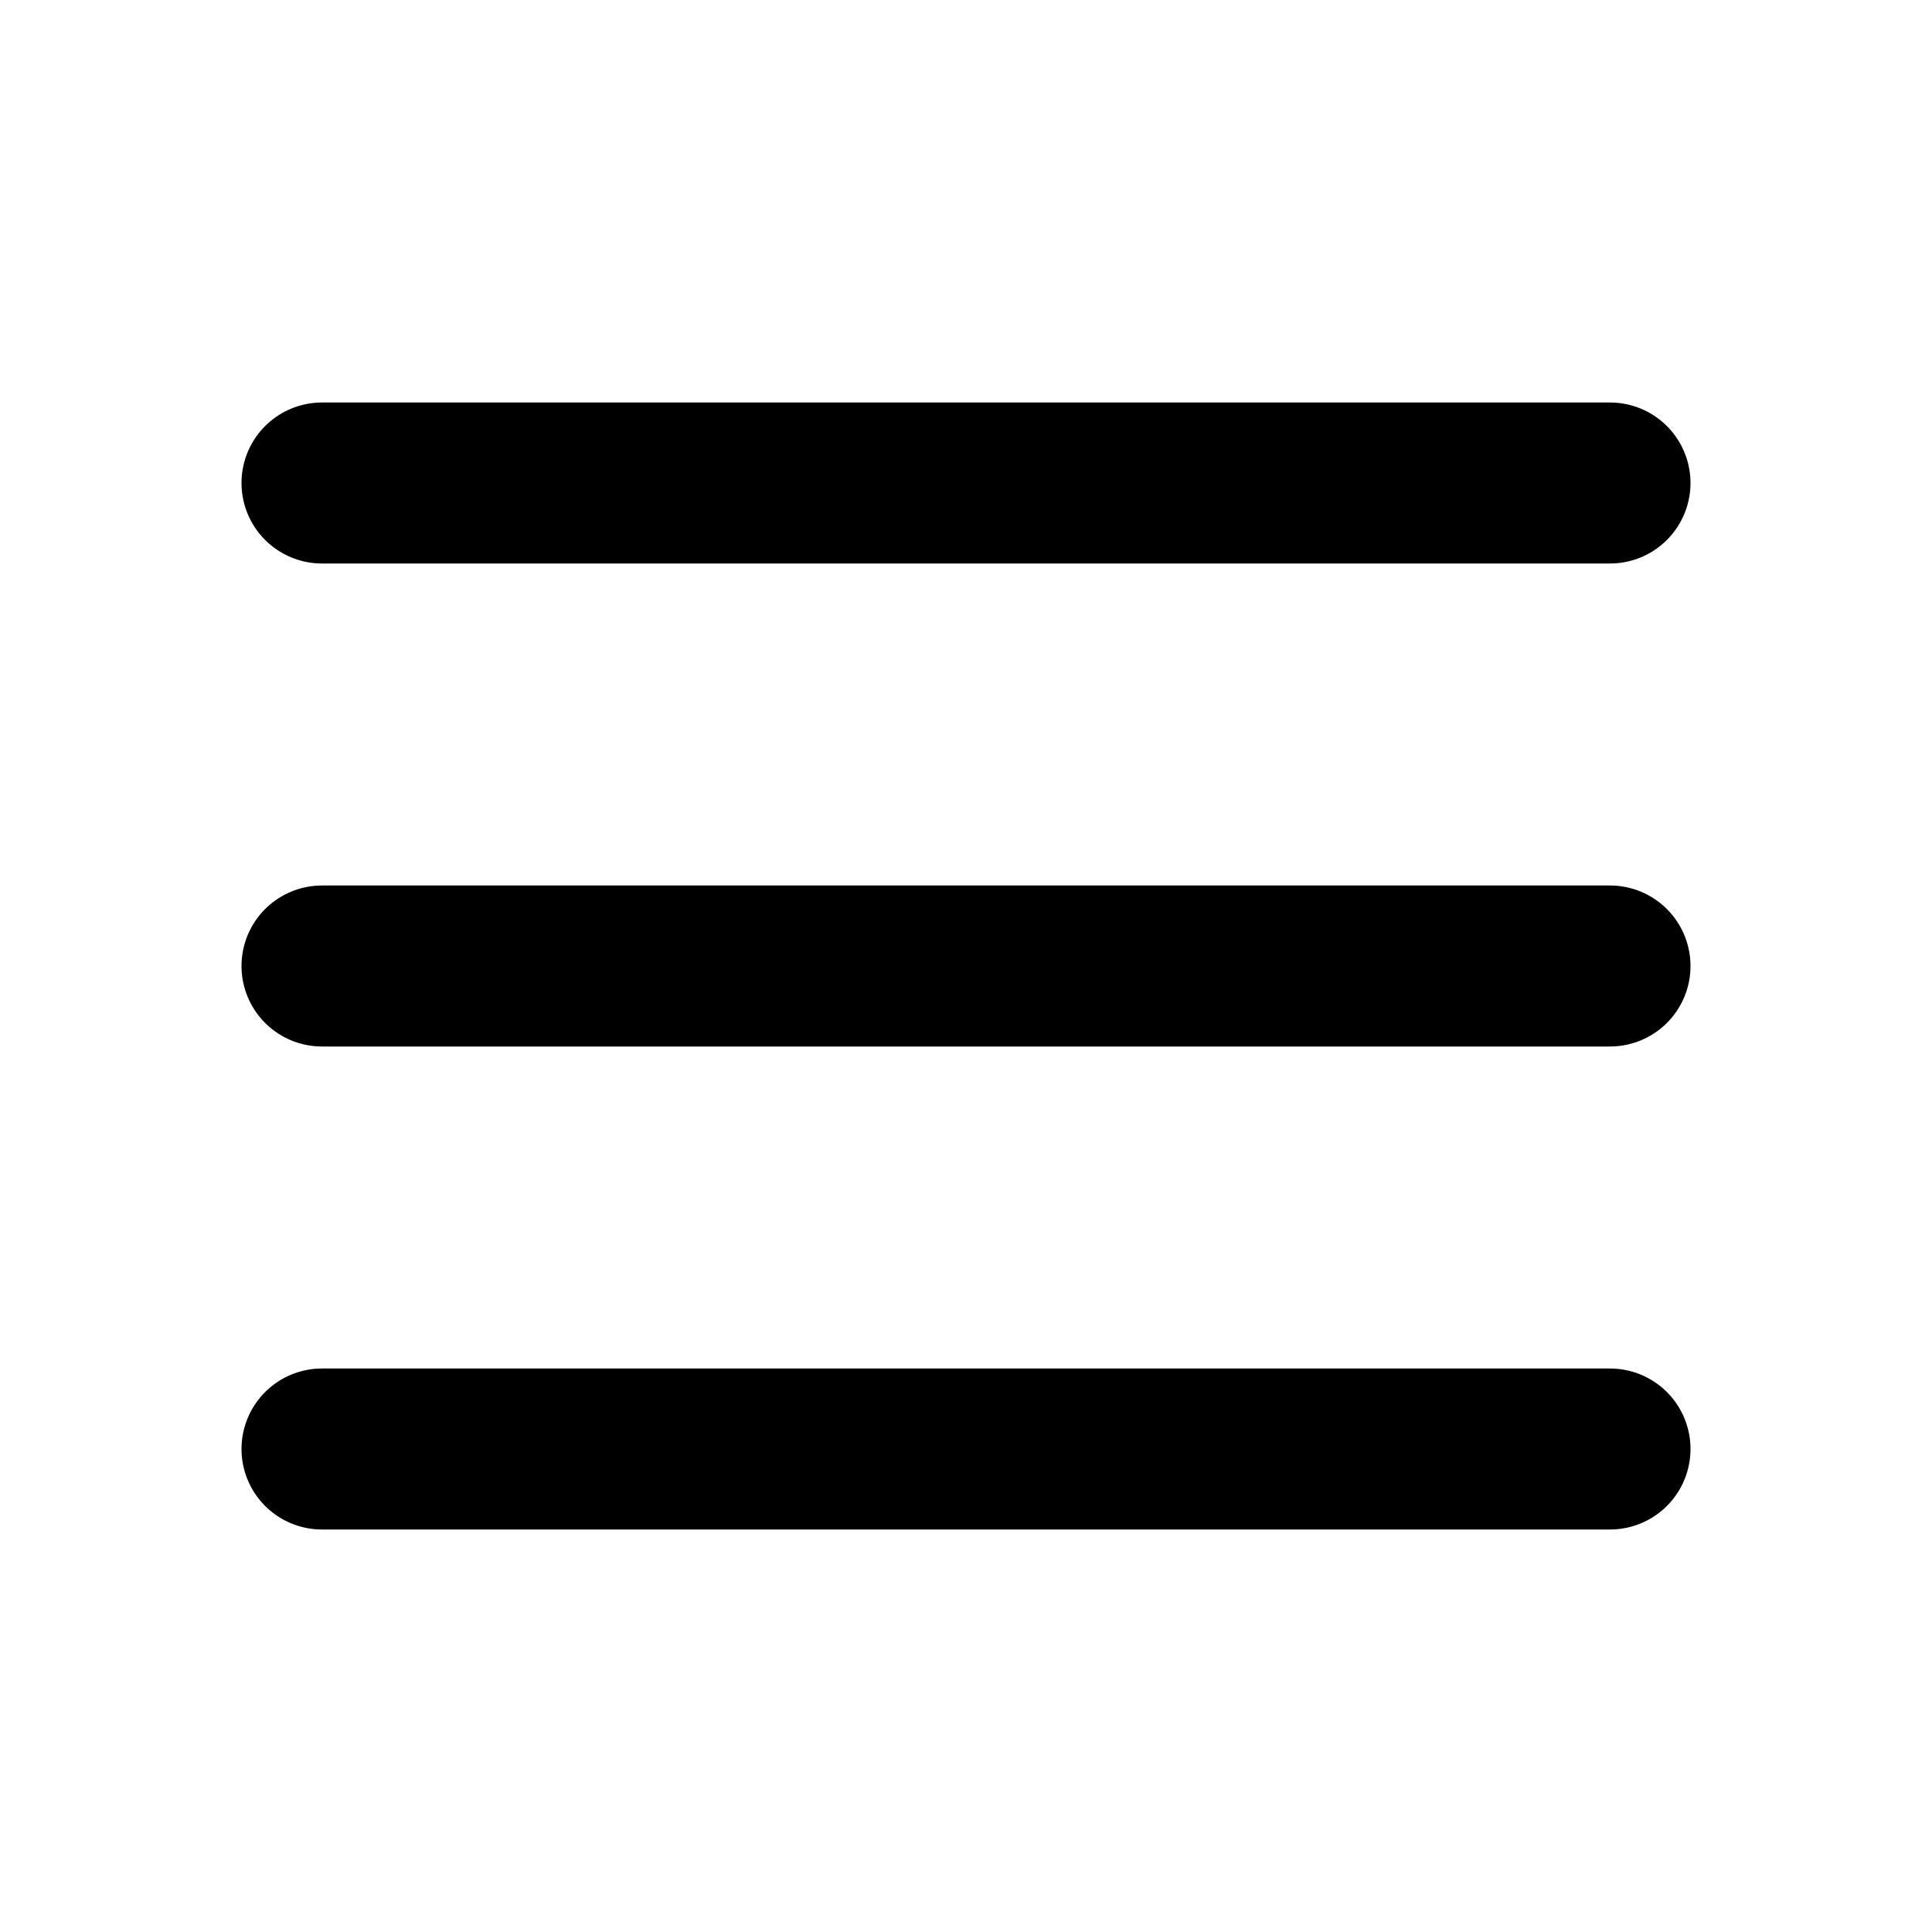
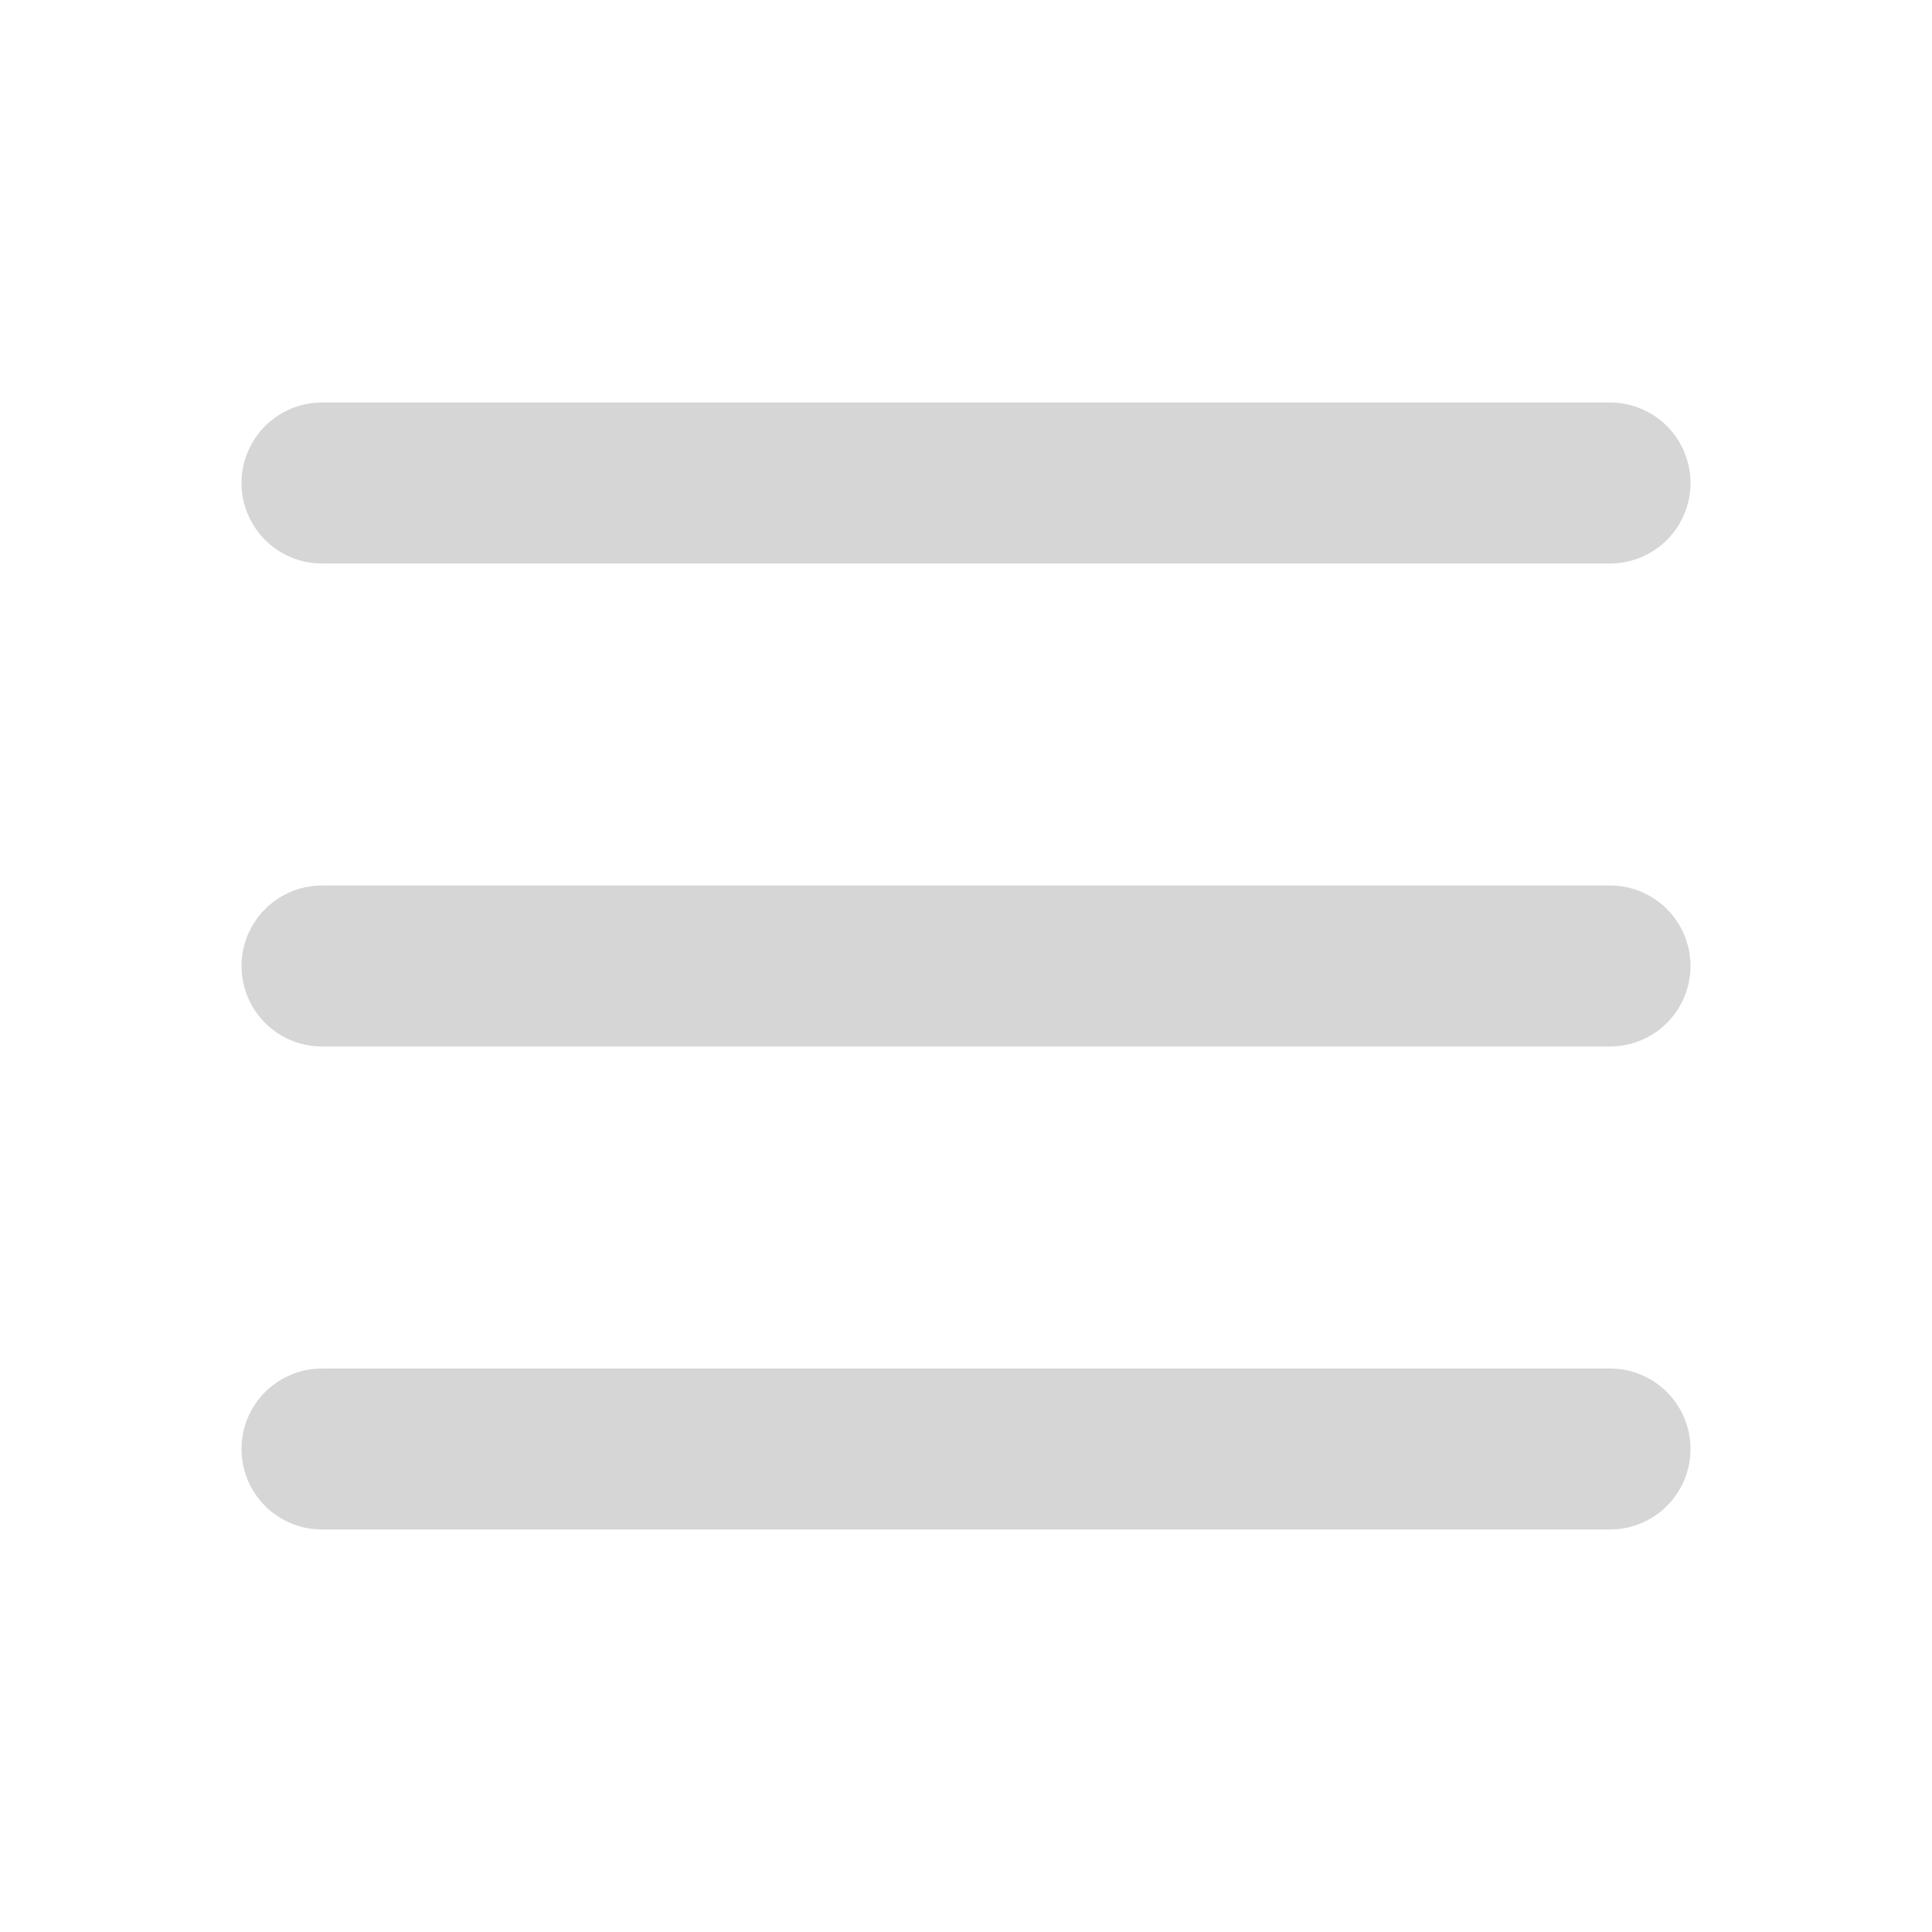
<svg xmlns="http://www.w3.org/2000/svg" width="50%" height="50%" viewBox="0 0 24 24" fill="none">
-   <path d="M4 18L20 18" stroke="#000000" stroke-width="2" stroke-linecap="round" />
-   <path d="M4 12L20 12" stroke="#000000" stroke-width="2" stroke-linecap="round" />
-   <path d="M4 6L20 6" stroke="#000000" stroke-width="2" stroke-linecap="round" />
+   <path d="M4 18L20 18" stroke="#d6d6d6" stroke-width="2" stroke-linecap="round" />
+   <path d="M4 12L20 12" stroke="#d6d6d6" stroke-width="2" stroke-linecap="round" />
+   <path d="M4 6L20 6" stroke="#d6d6d6" stroke-width="2" stroke-linecap="round" />
</svg>
